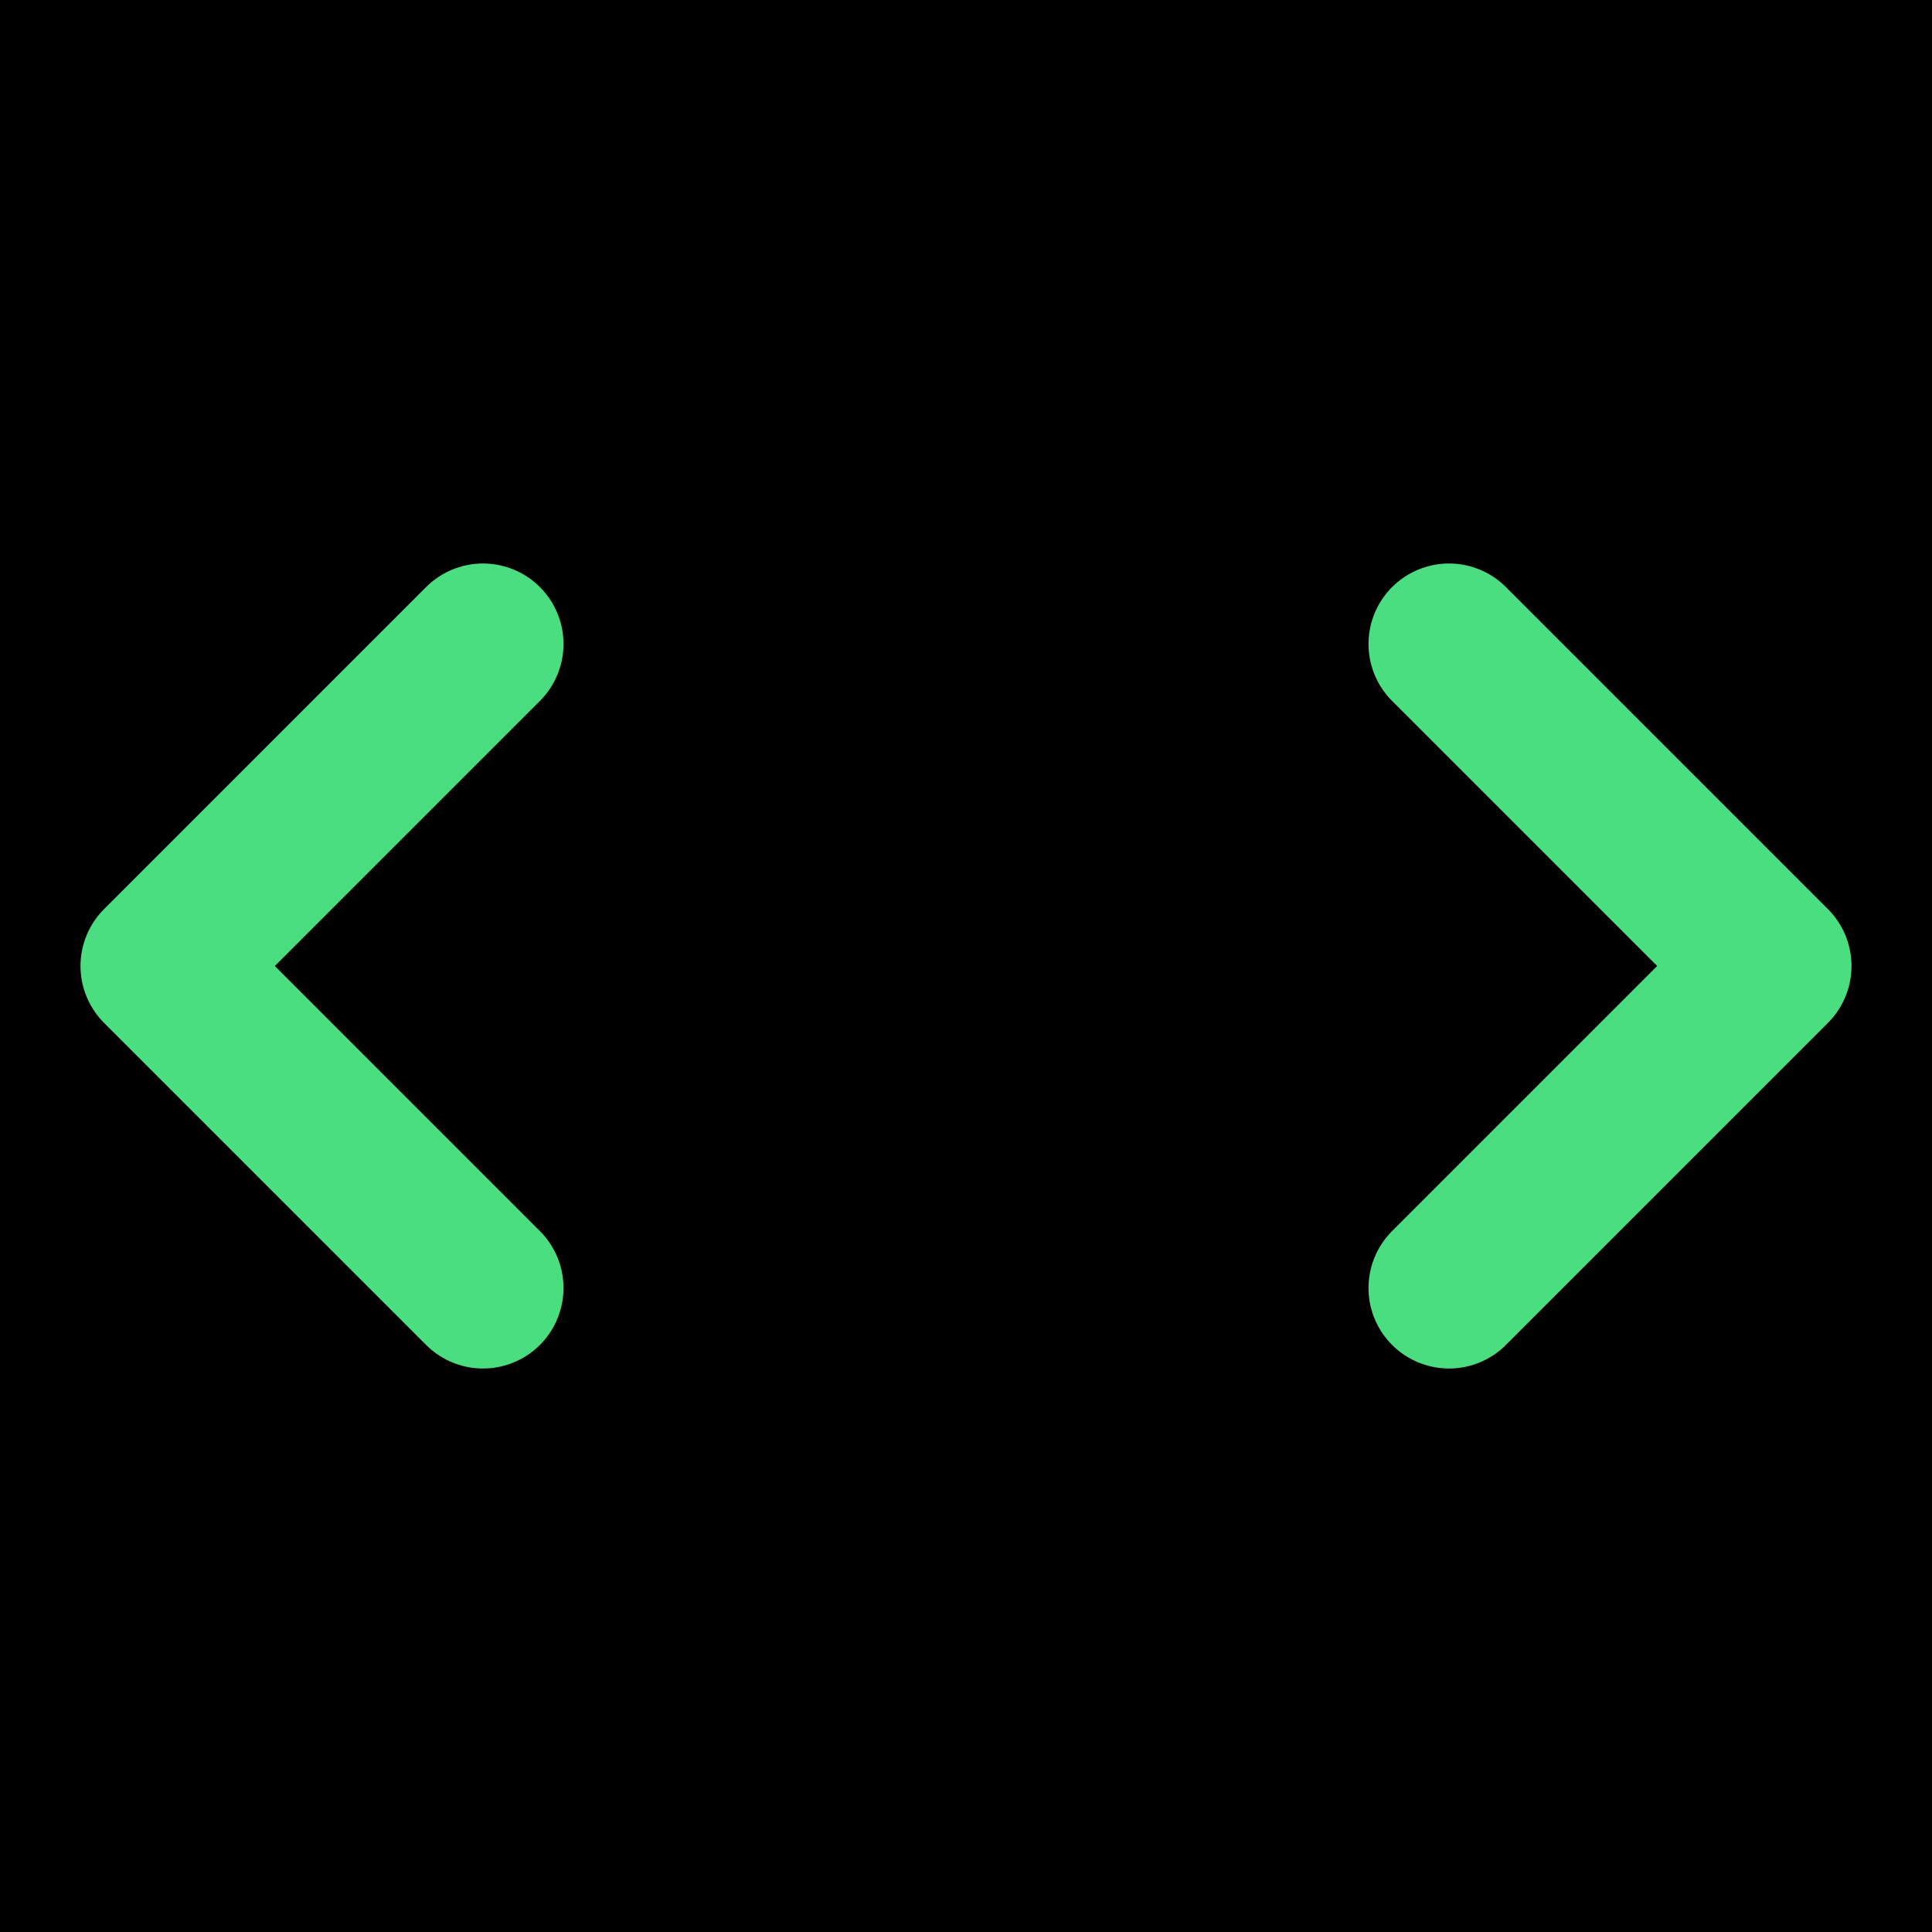
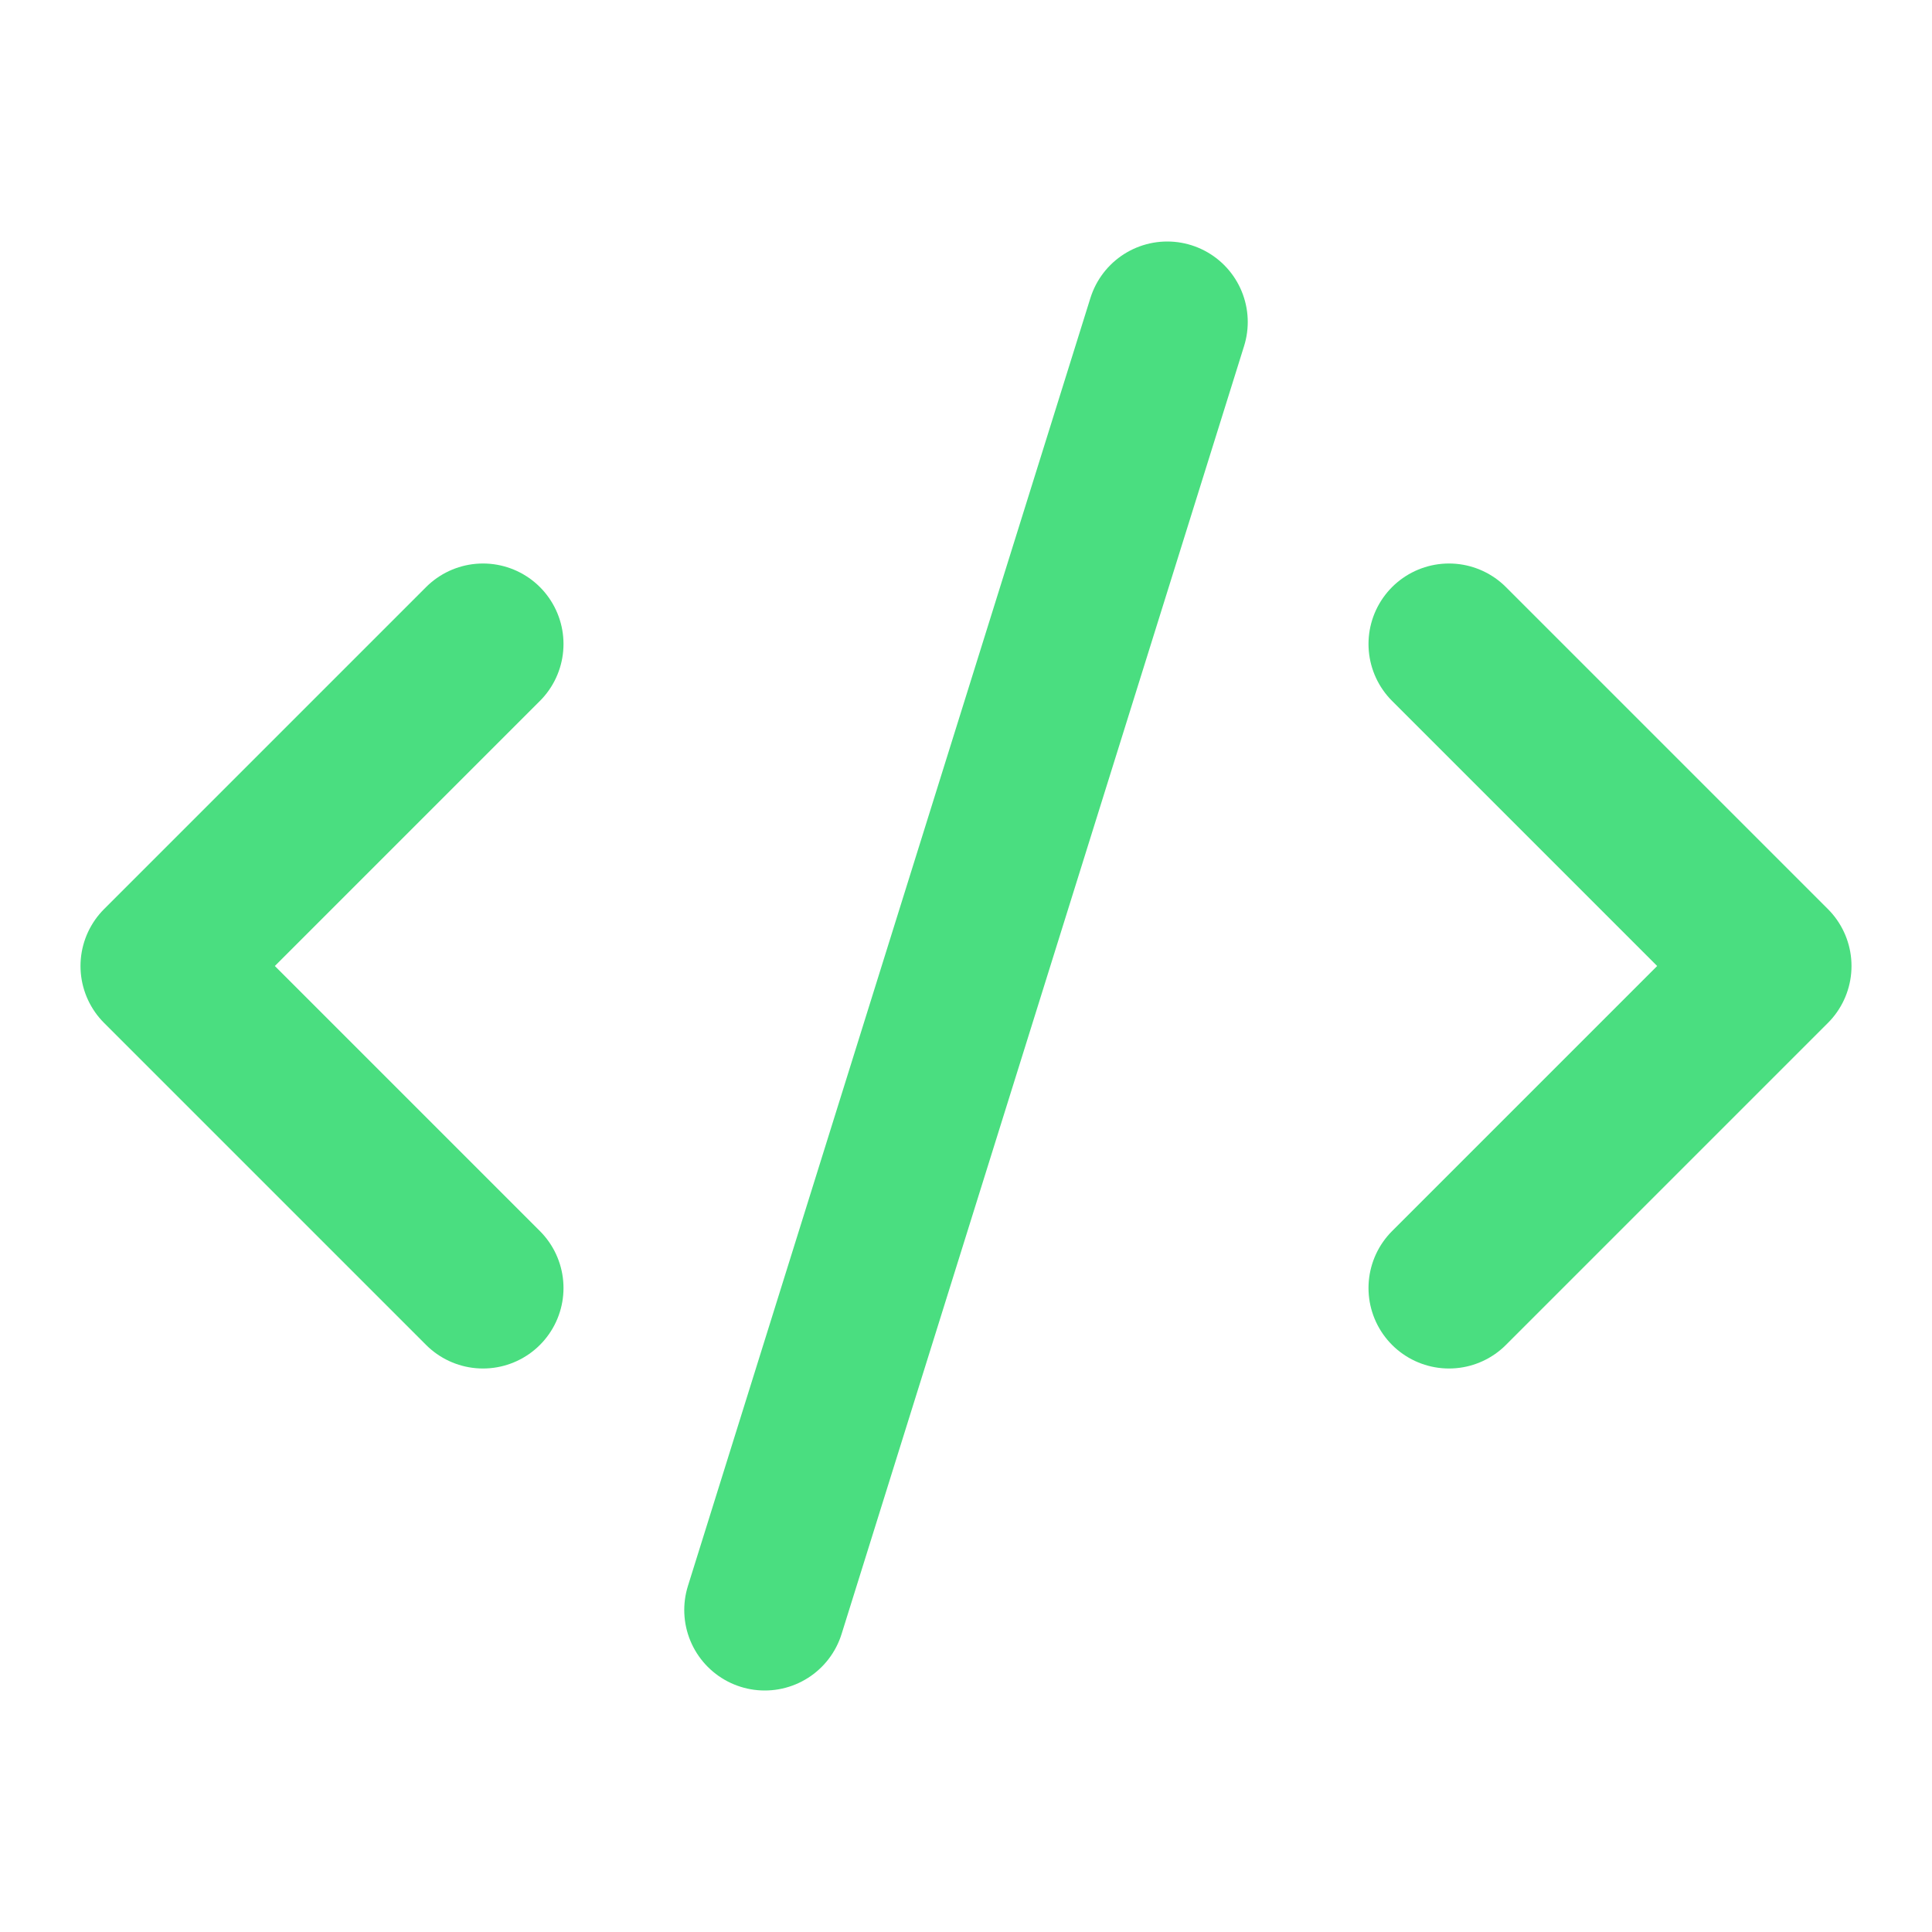
- <svg xmlns="http://www.w3.org/2000/svg" width="24" height="24" viewBox="0 0 24 24">
-   <rect width="24" height="24" fill="black" />
+ <svg xmlns="http://www.w3.org/2000/svg" width="24" height="24" viewBox="0 0 24 24" fill="none">
  <path d="m18 16 4-4-4-4" stroke="#4ade80" stroke-width="2" stroke-linecap="round" stroke-linejoin="round" />
  <path d="m6 8-4 4 4 4" stroke="#4ade80" stroke-width="2" stroke-linecap="round" stroke-linejoin="round" />
+   <path d="m14.5 4-5 16" stroke="#4ade80" stroke-width="2" stroke-linecap="round" stroke-linejoin="round" />
</svg>
